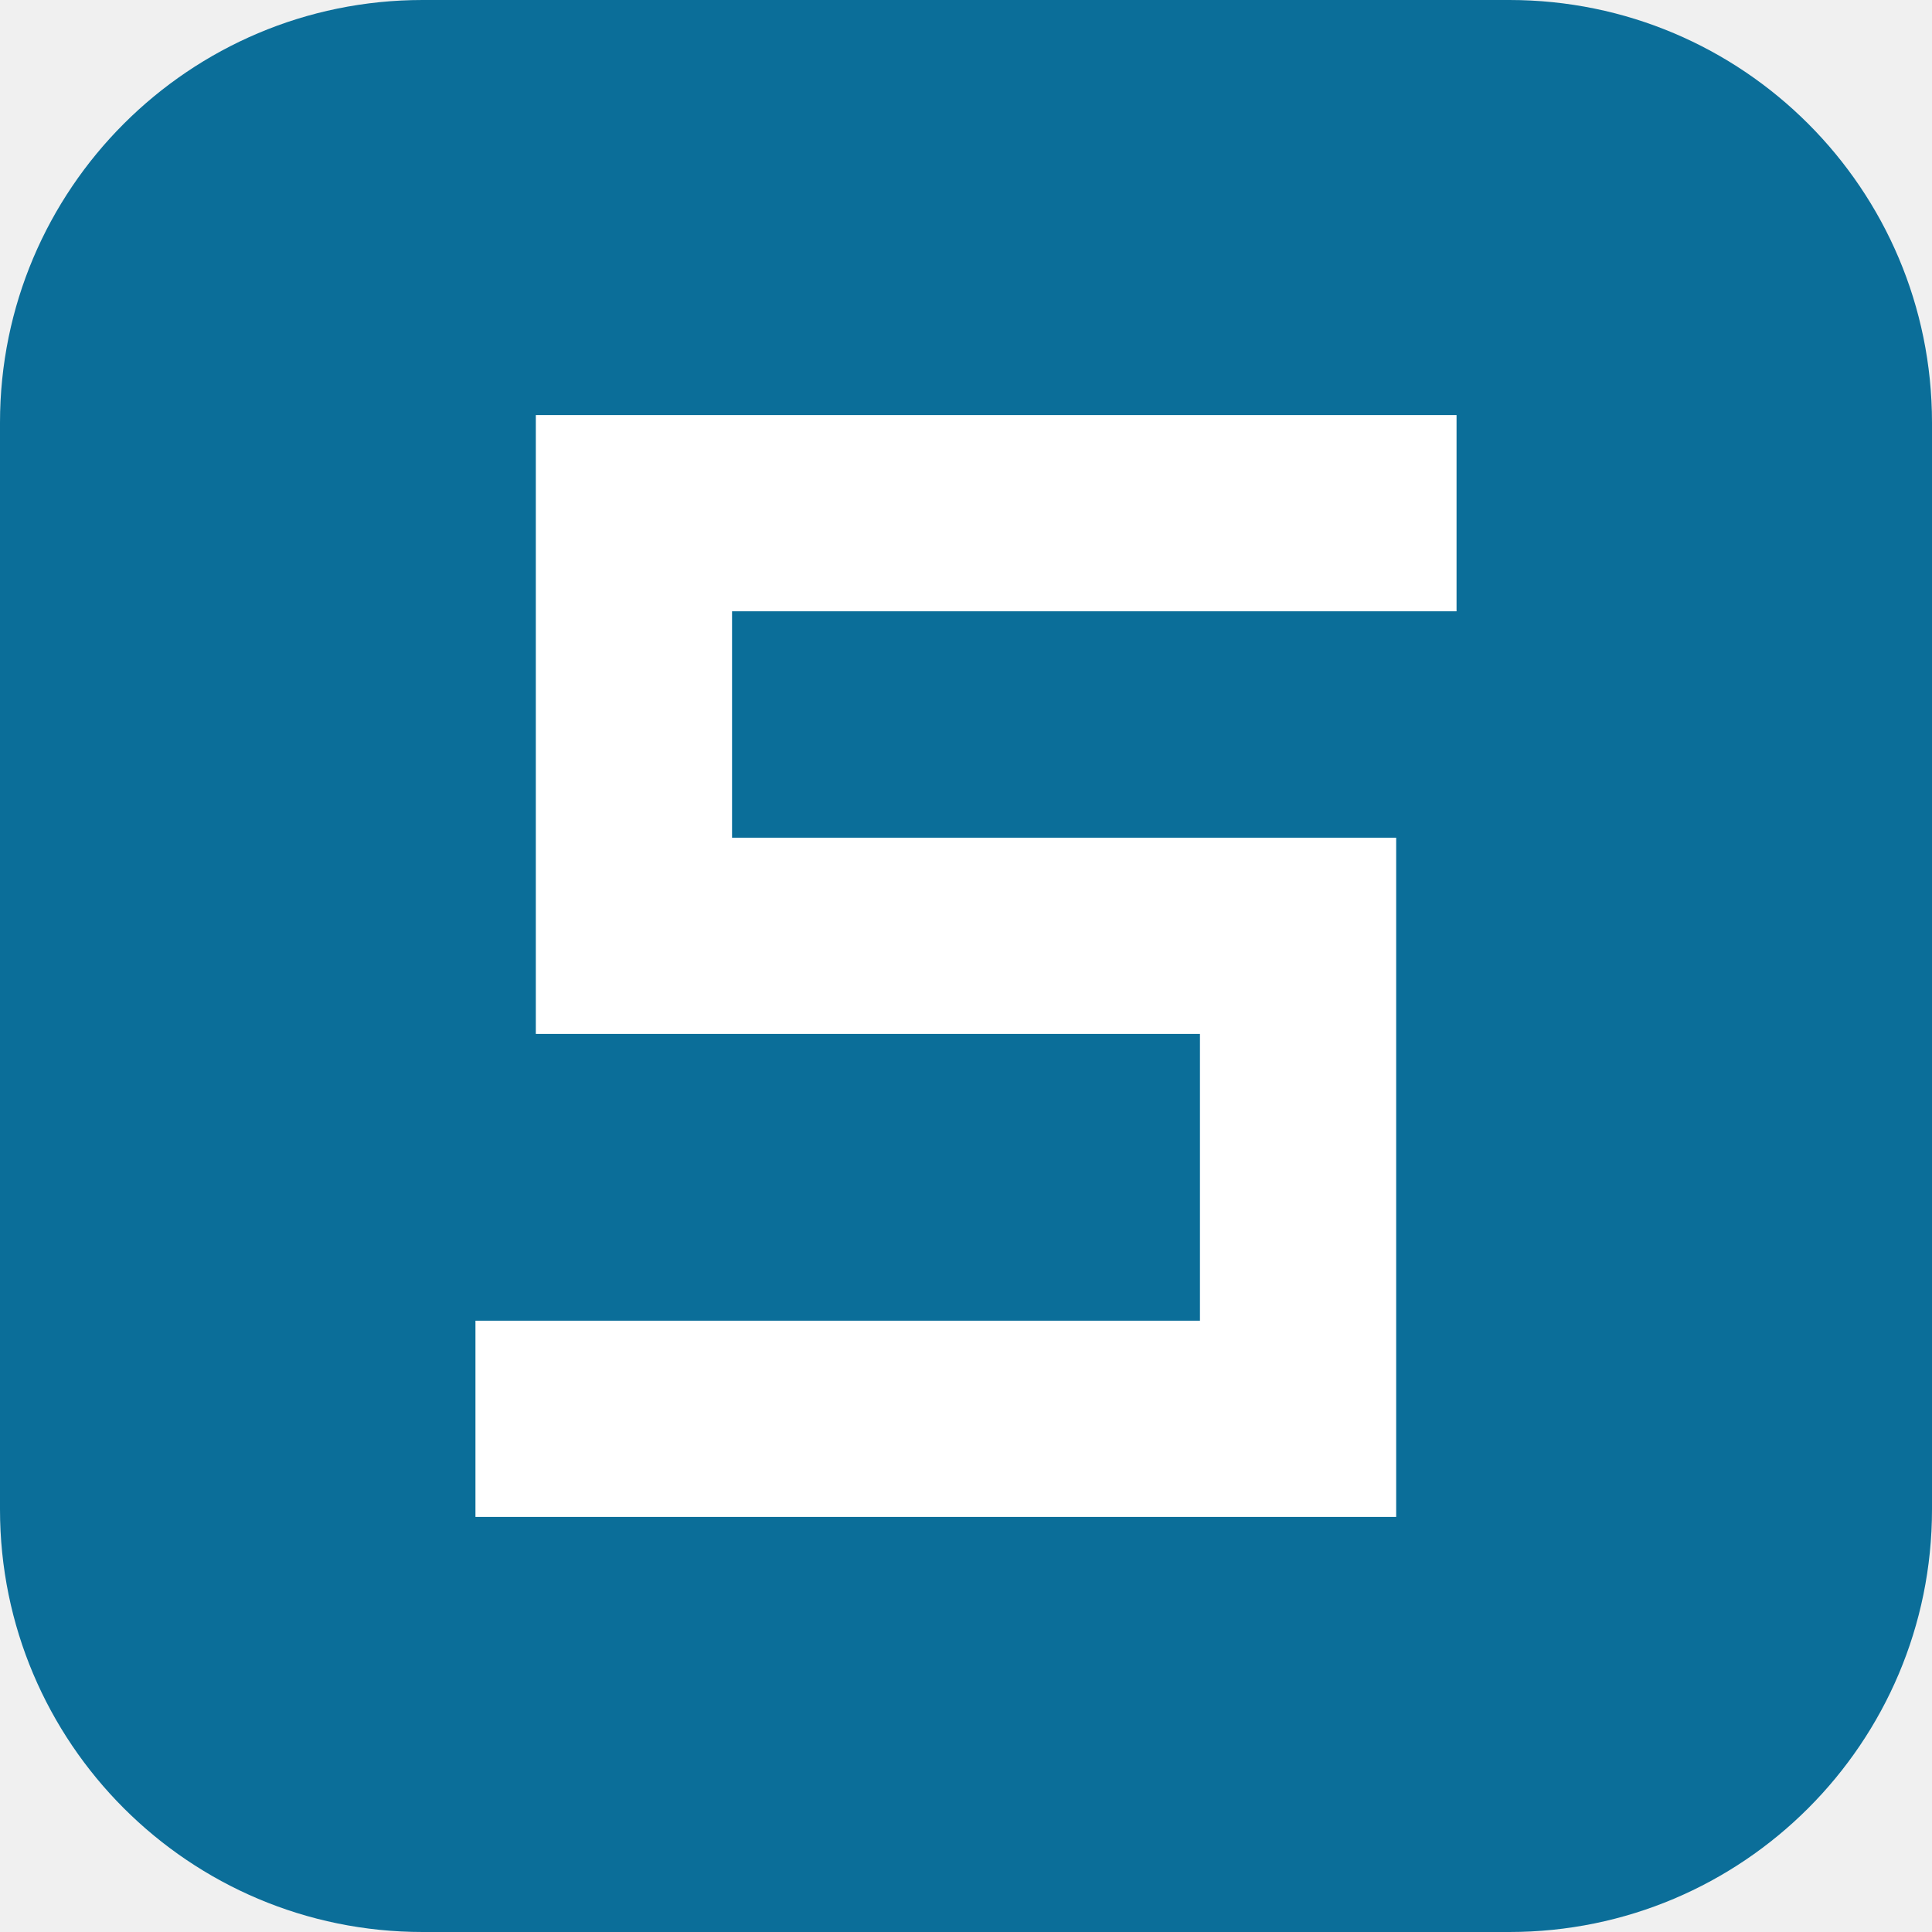
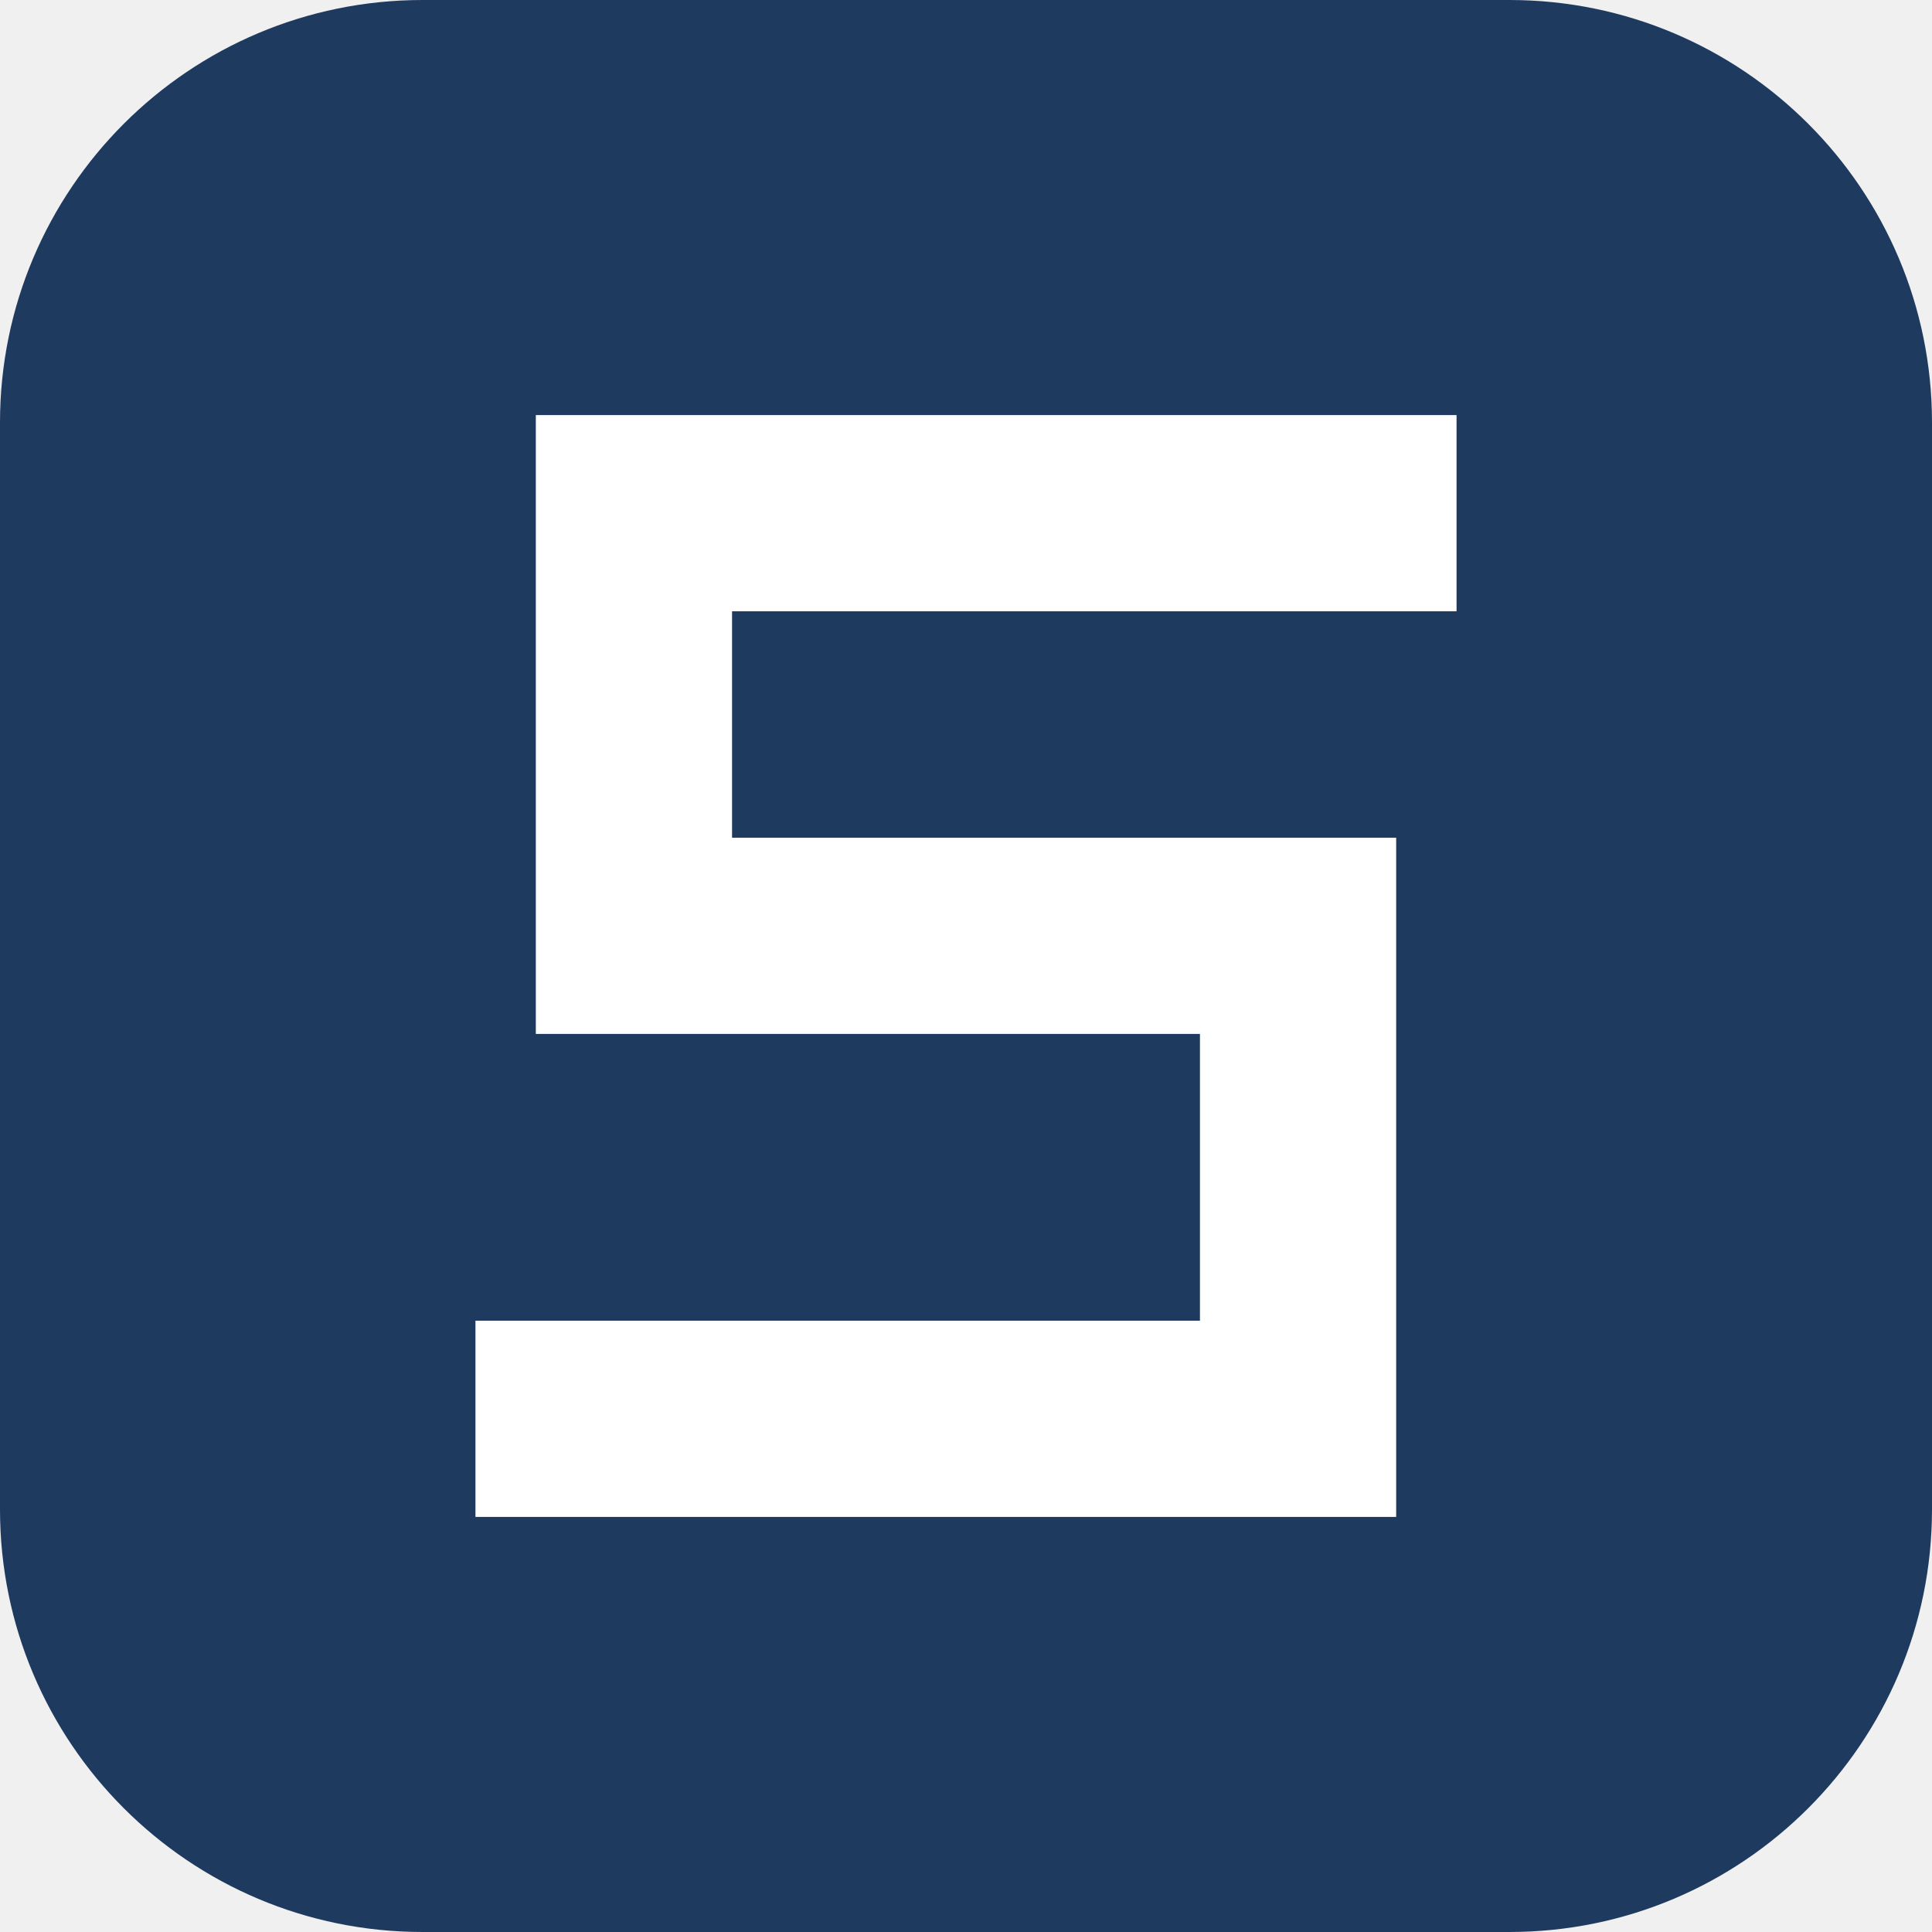
<svg xmlns="http://www.w3.org/2000/svg" viewBox="0 0 64 64" fill="none">
-   <rect width="64" height="64" rx="14" fill="#0B6E99" />
+   <rect width="64" height="64" rx="14" fill="#1F3A5F" />
  <path d="M45 17 L21 17 L21 31 L43 31 L43 47 L19 47" stroke="#FFFFFF" stroke-width="6.5" stroke-linecap="square" stroke-linejoin="miter" />
</svg>
